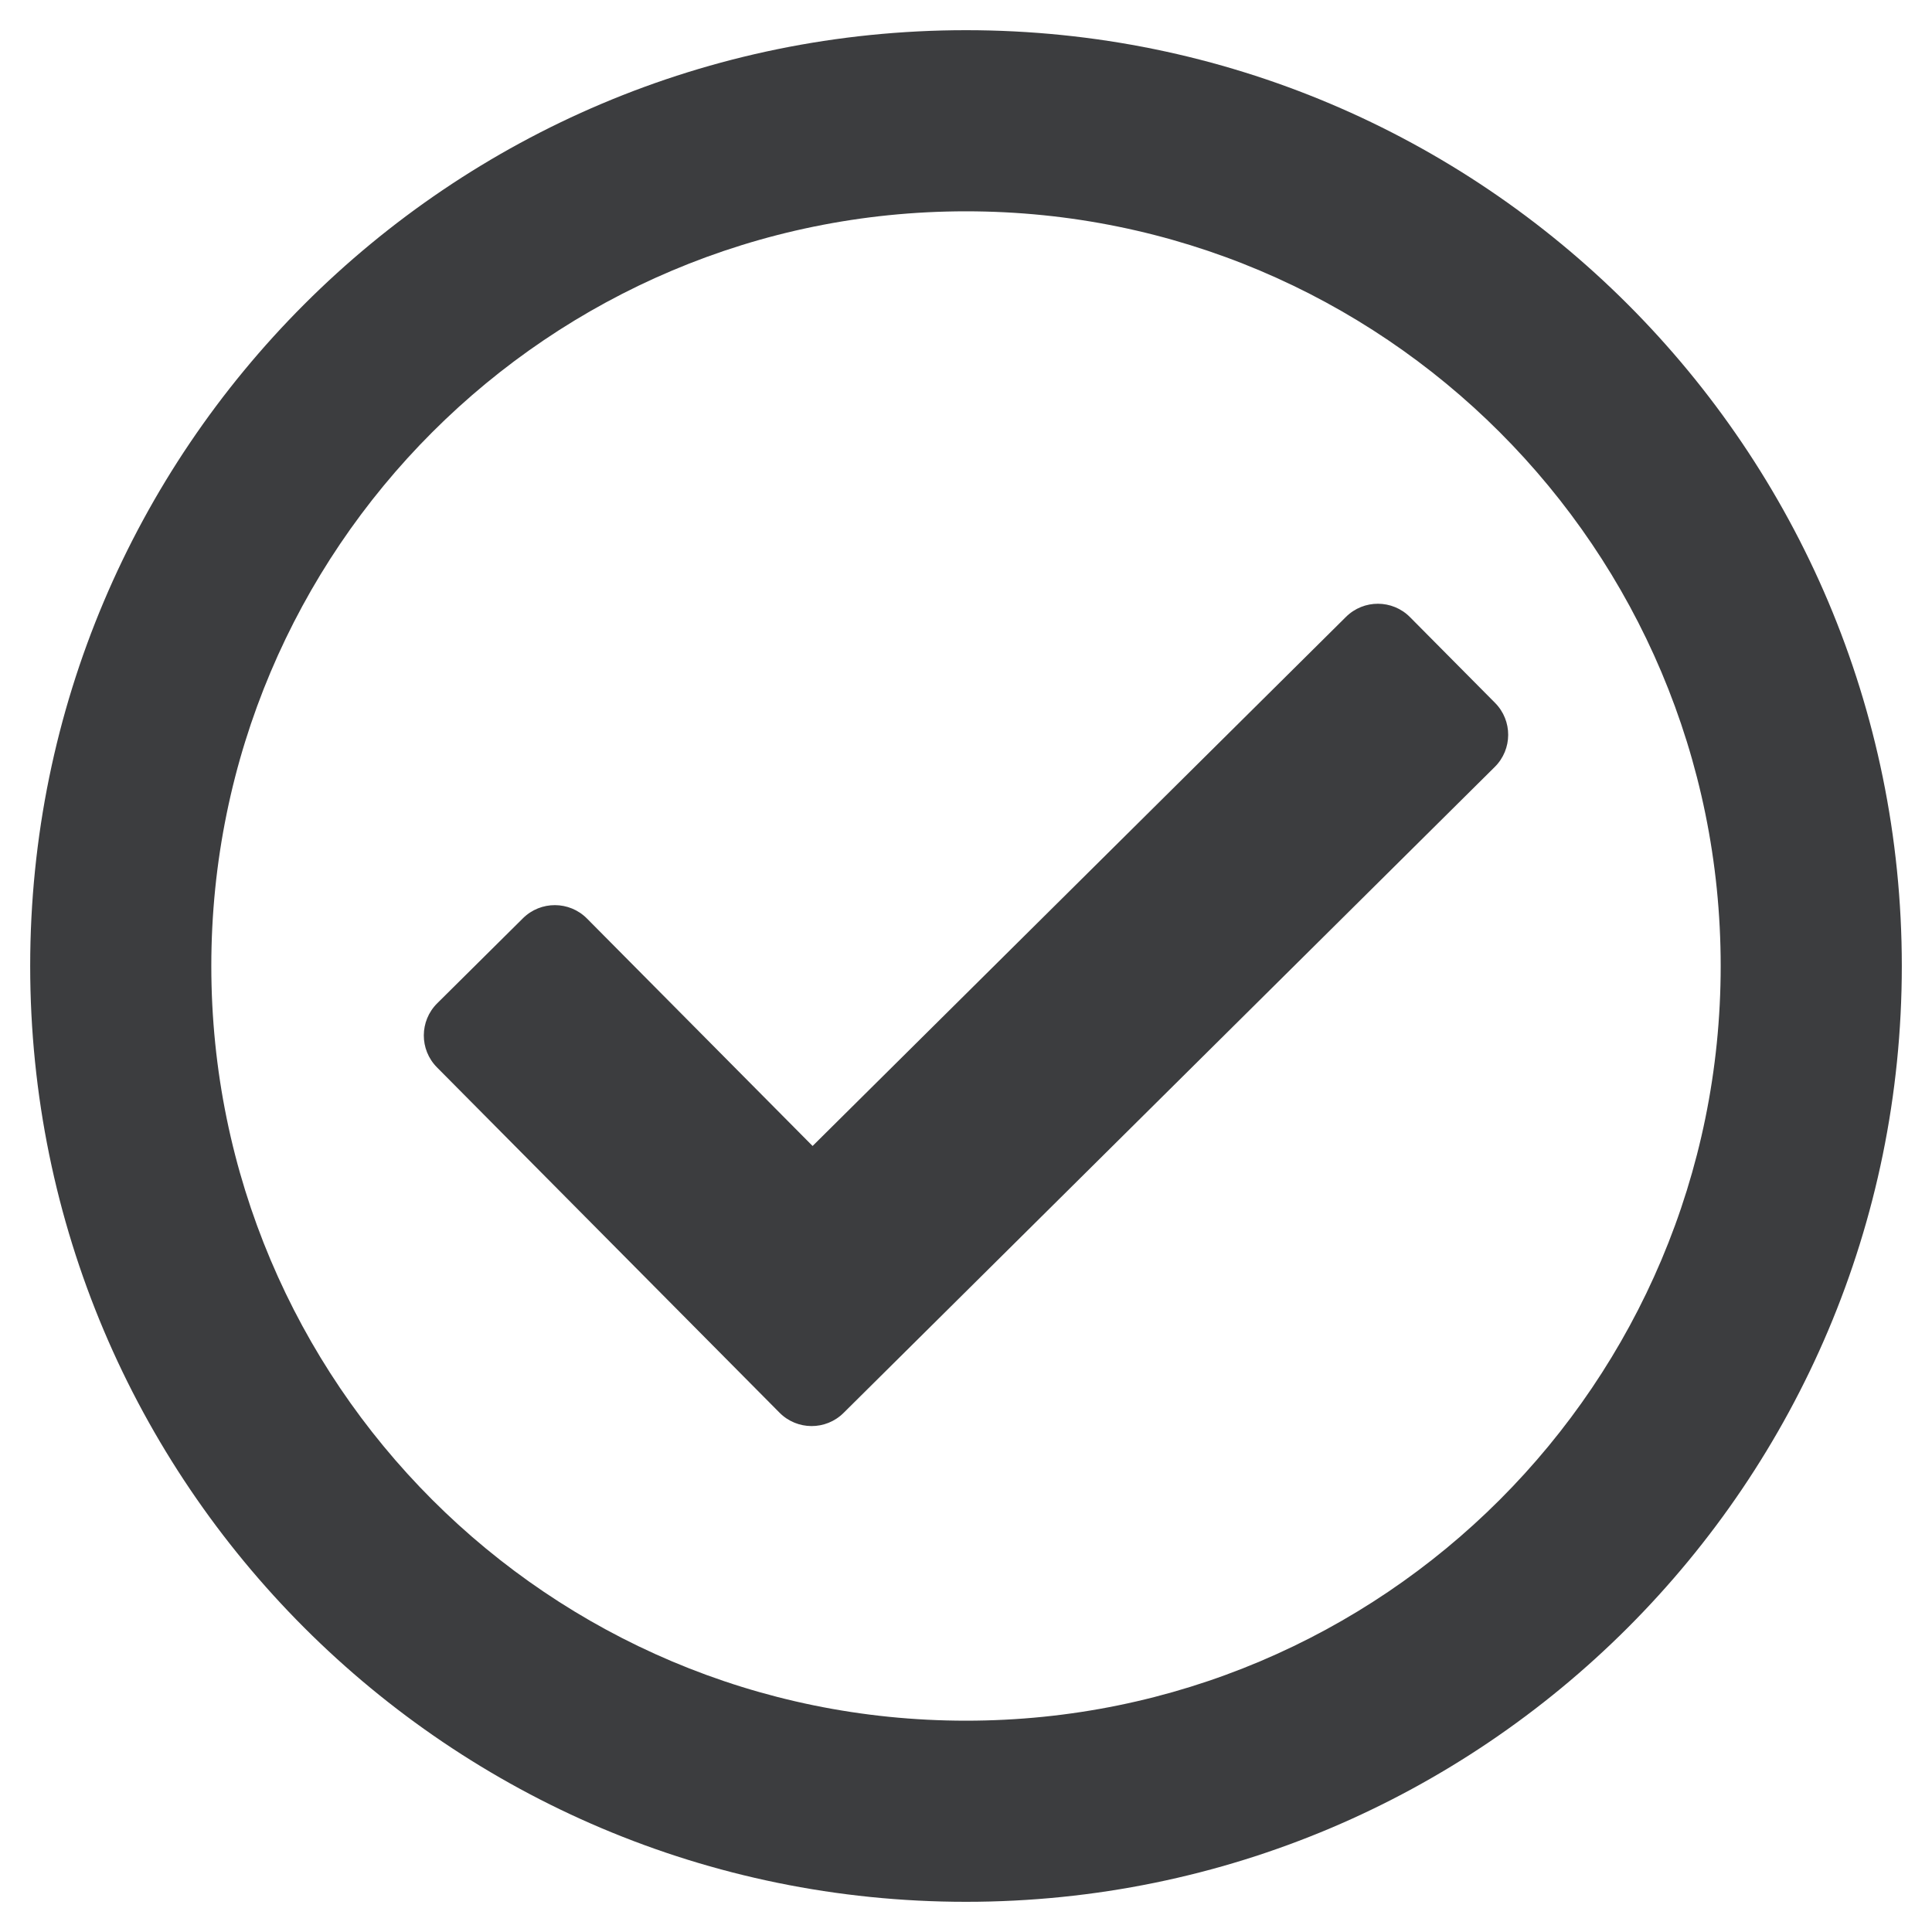
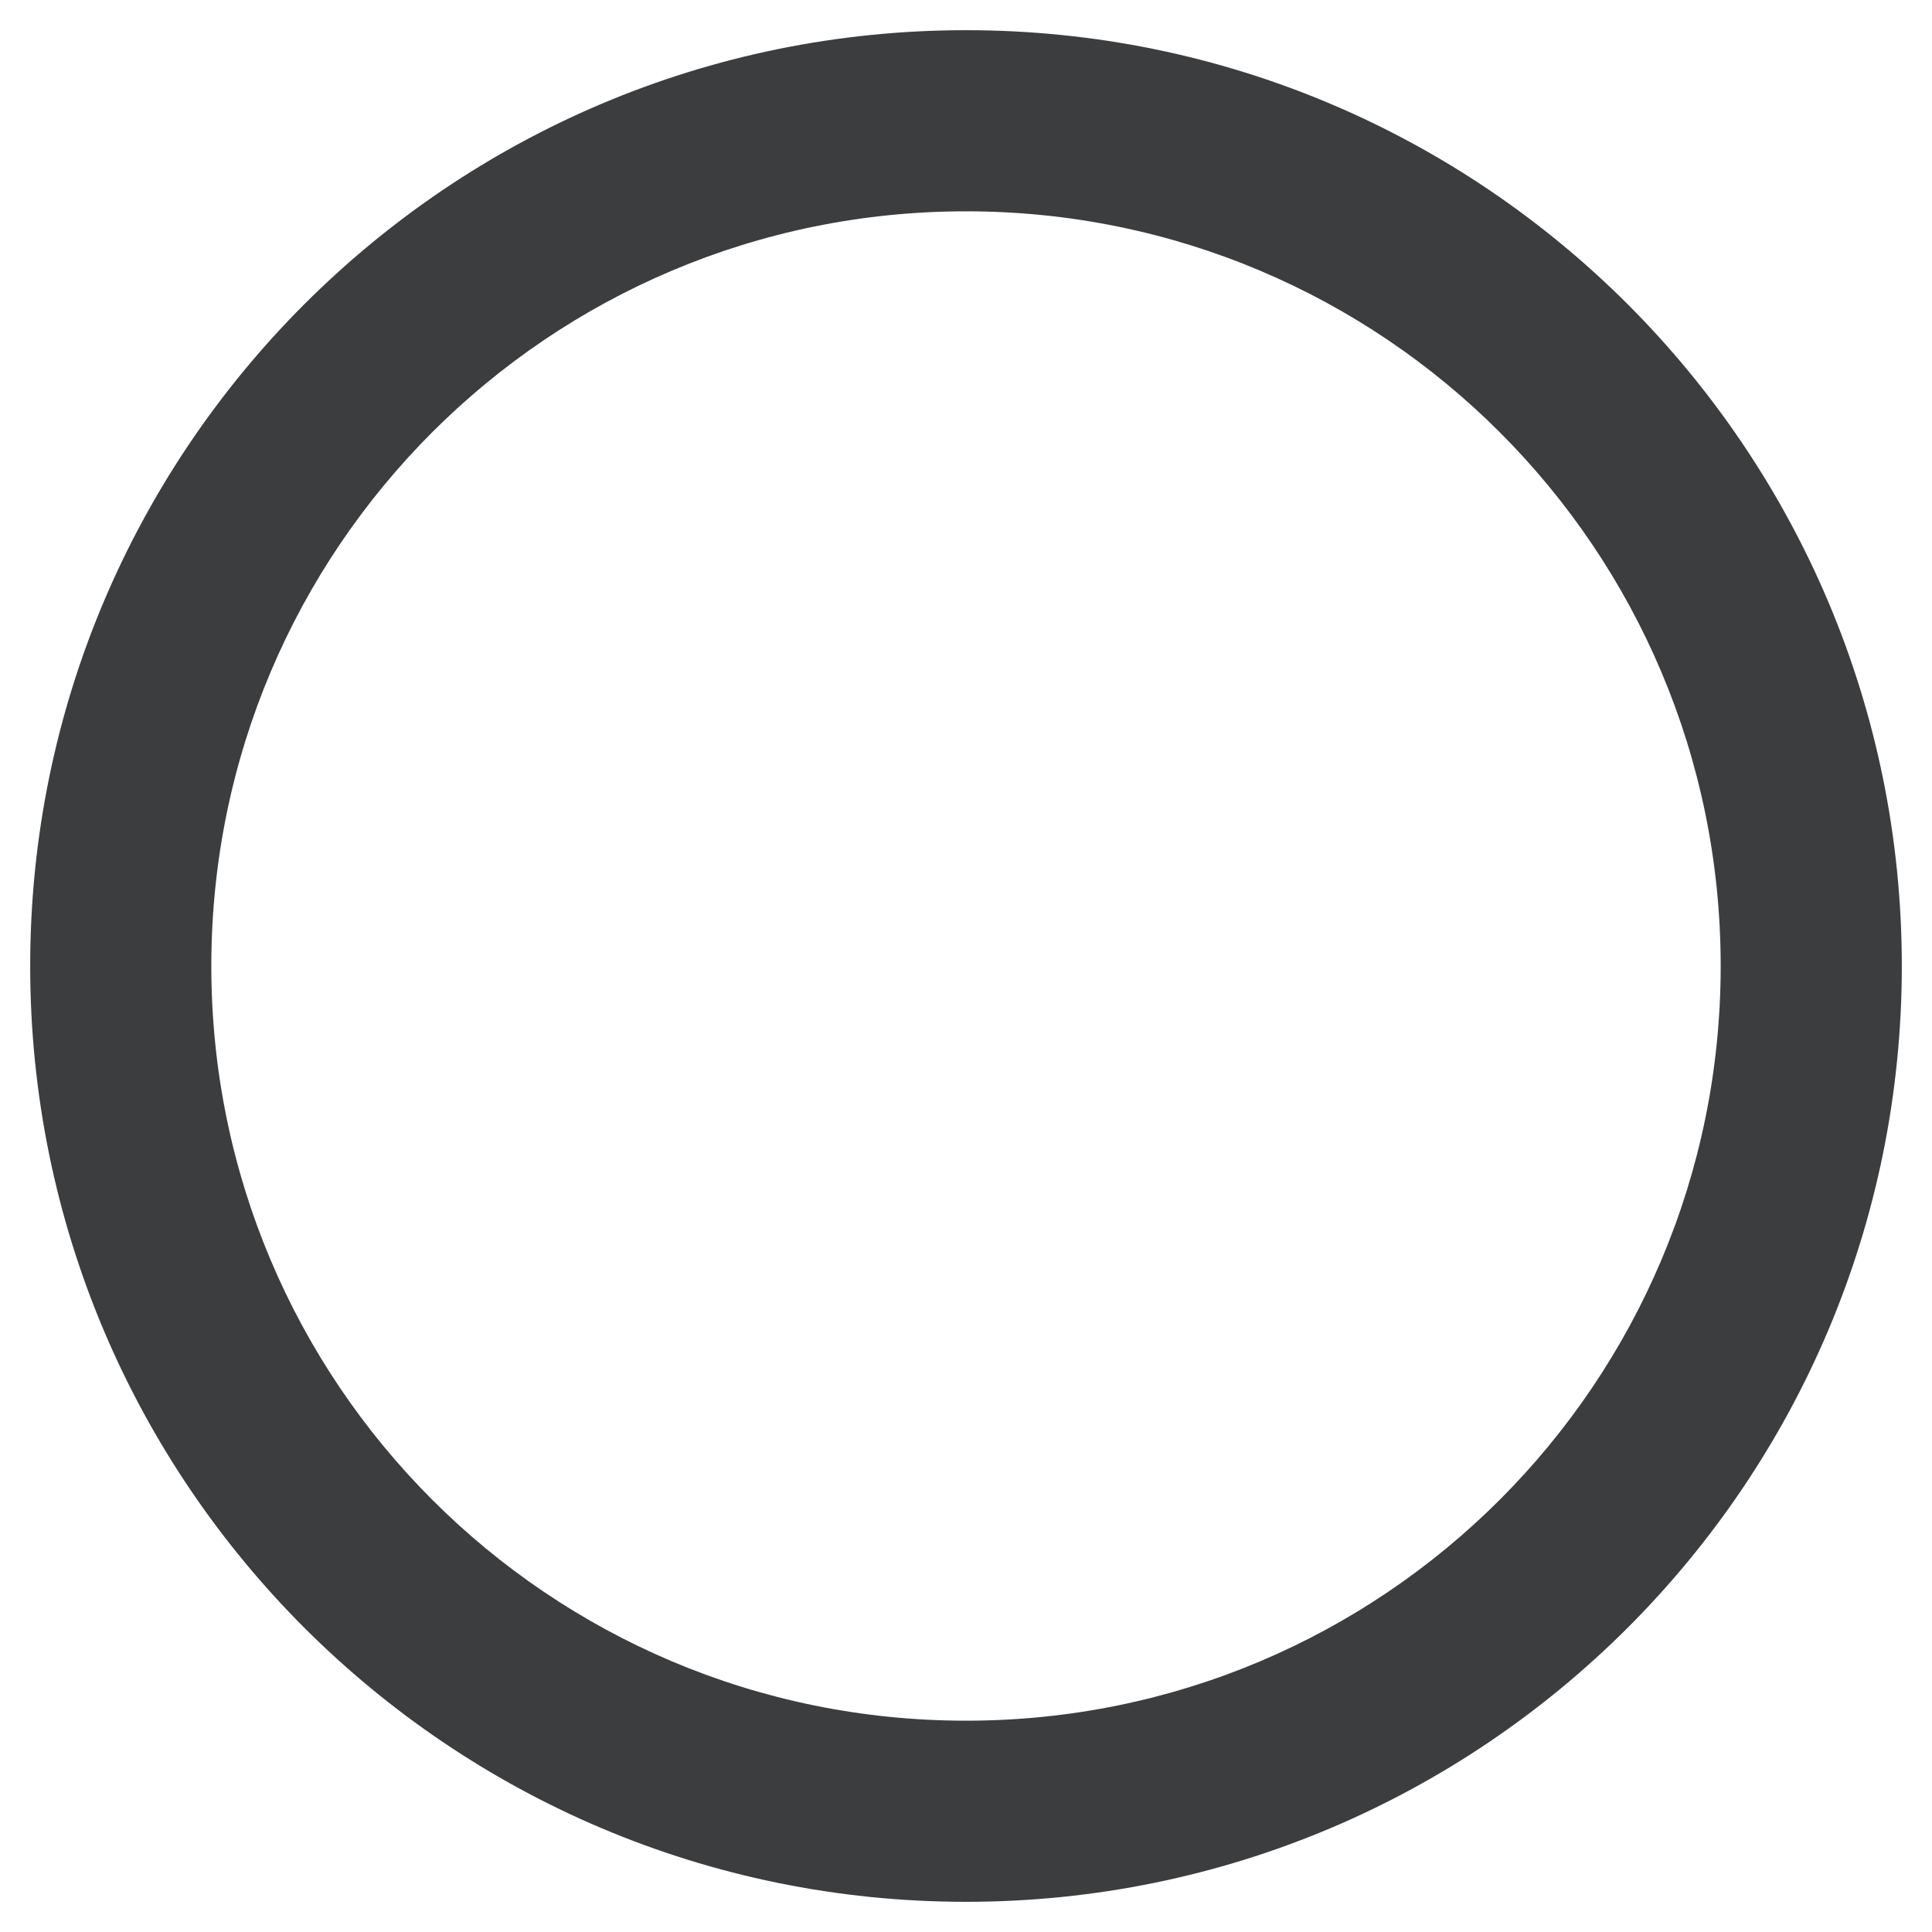
<svg xmlns="http://www.w3.org/2000/svg" role="img" viewBox="0 0 512 512">
-   <path id="check-off" fill="#3C3D3F" d="M256 8C119.033 8 8 119.033 8 256s111.033 248 248 248 248-111.033 248-248S392.967 8 256 8zm0 48c110.532 0 200 89.451 200 200 0 110.532-89.451 200-200 200-110.532 0-200-89.451-200-200 0-110.532 89.451-200 200-200m140.204 130.267l-22.536-22.718c-4.667-4.705-12.265-4.736-16.97-.068L215.346 303.697l-59.792-60.277c-4.667-4.705-12.265-4.736-16.97-.069l-22.719 22.536c-4.705 4.667-4.736 12.265-.068 16.971l90.781 91.516c4.667 4.705 12.265 4.736 16.97.068l172.589-171.204c4.704-4.668 4.734-12.266.067-16.971z" />
+   <path id="check-off" fill="#3C3D3F" d="M256 8C119.033 8 8 119.033 8 256s111.033 248 248 248 248-111.033 248-248S392.967 8 256 8zm0 48c110.532 0 200 89.451 200 200 0 110.532-89.451 200-200 200-110.532 0-200-89.451-200-200 0-110.532 89.451-200 200-200m140.204" />
</svg>
